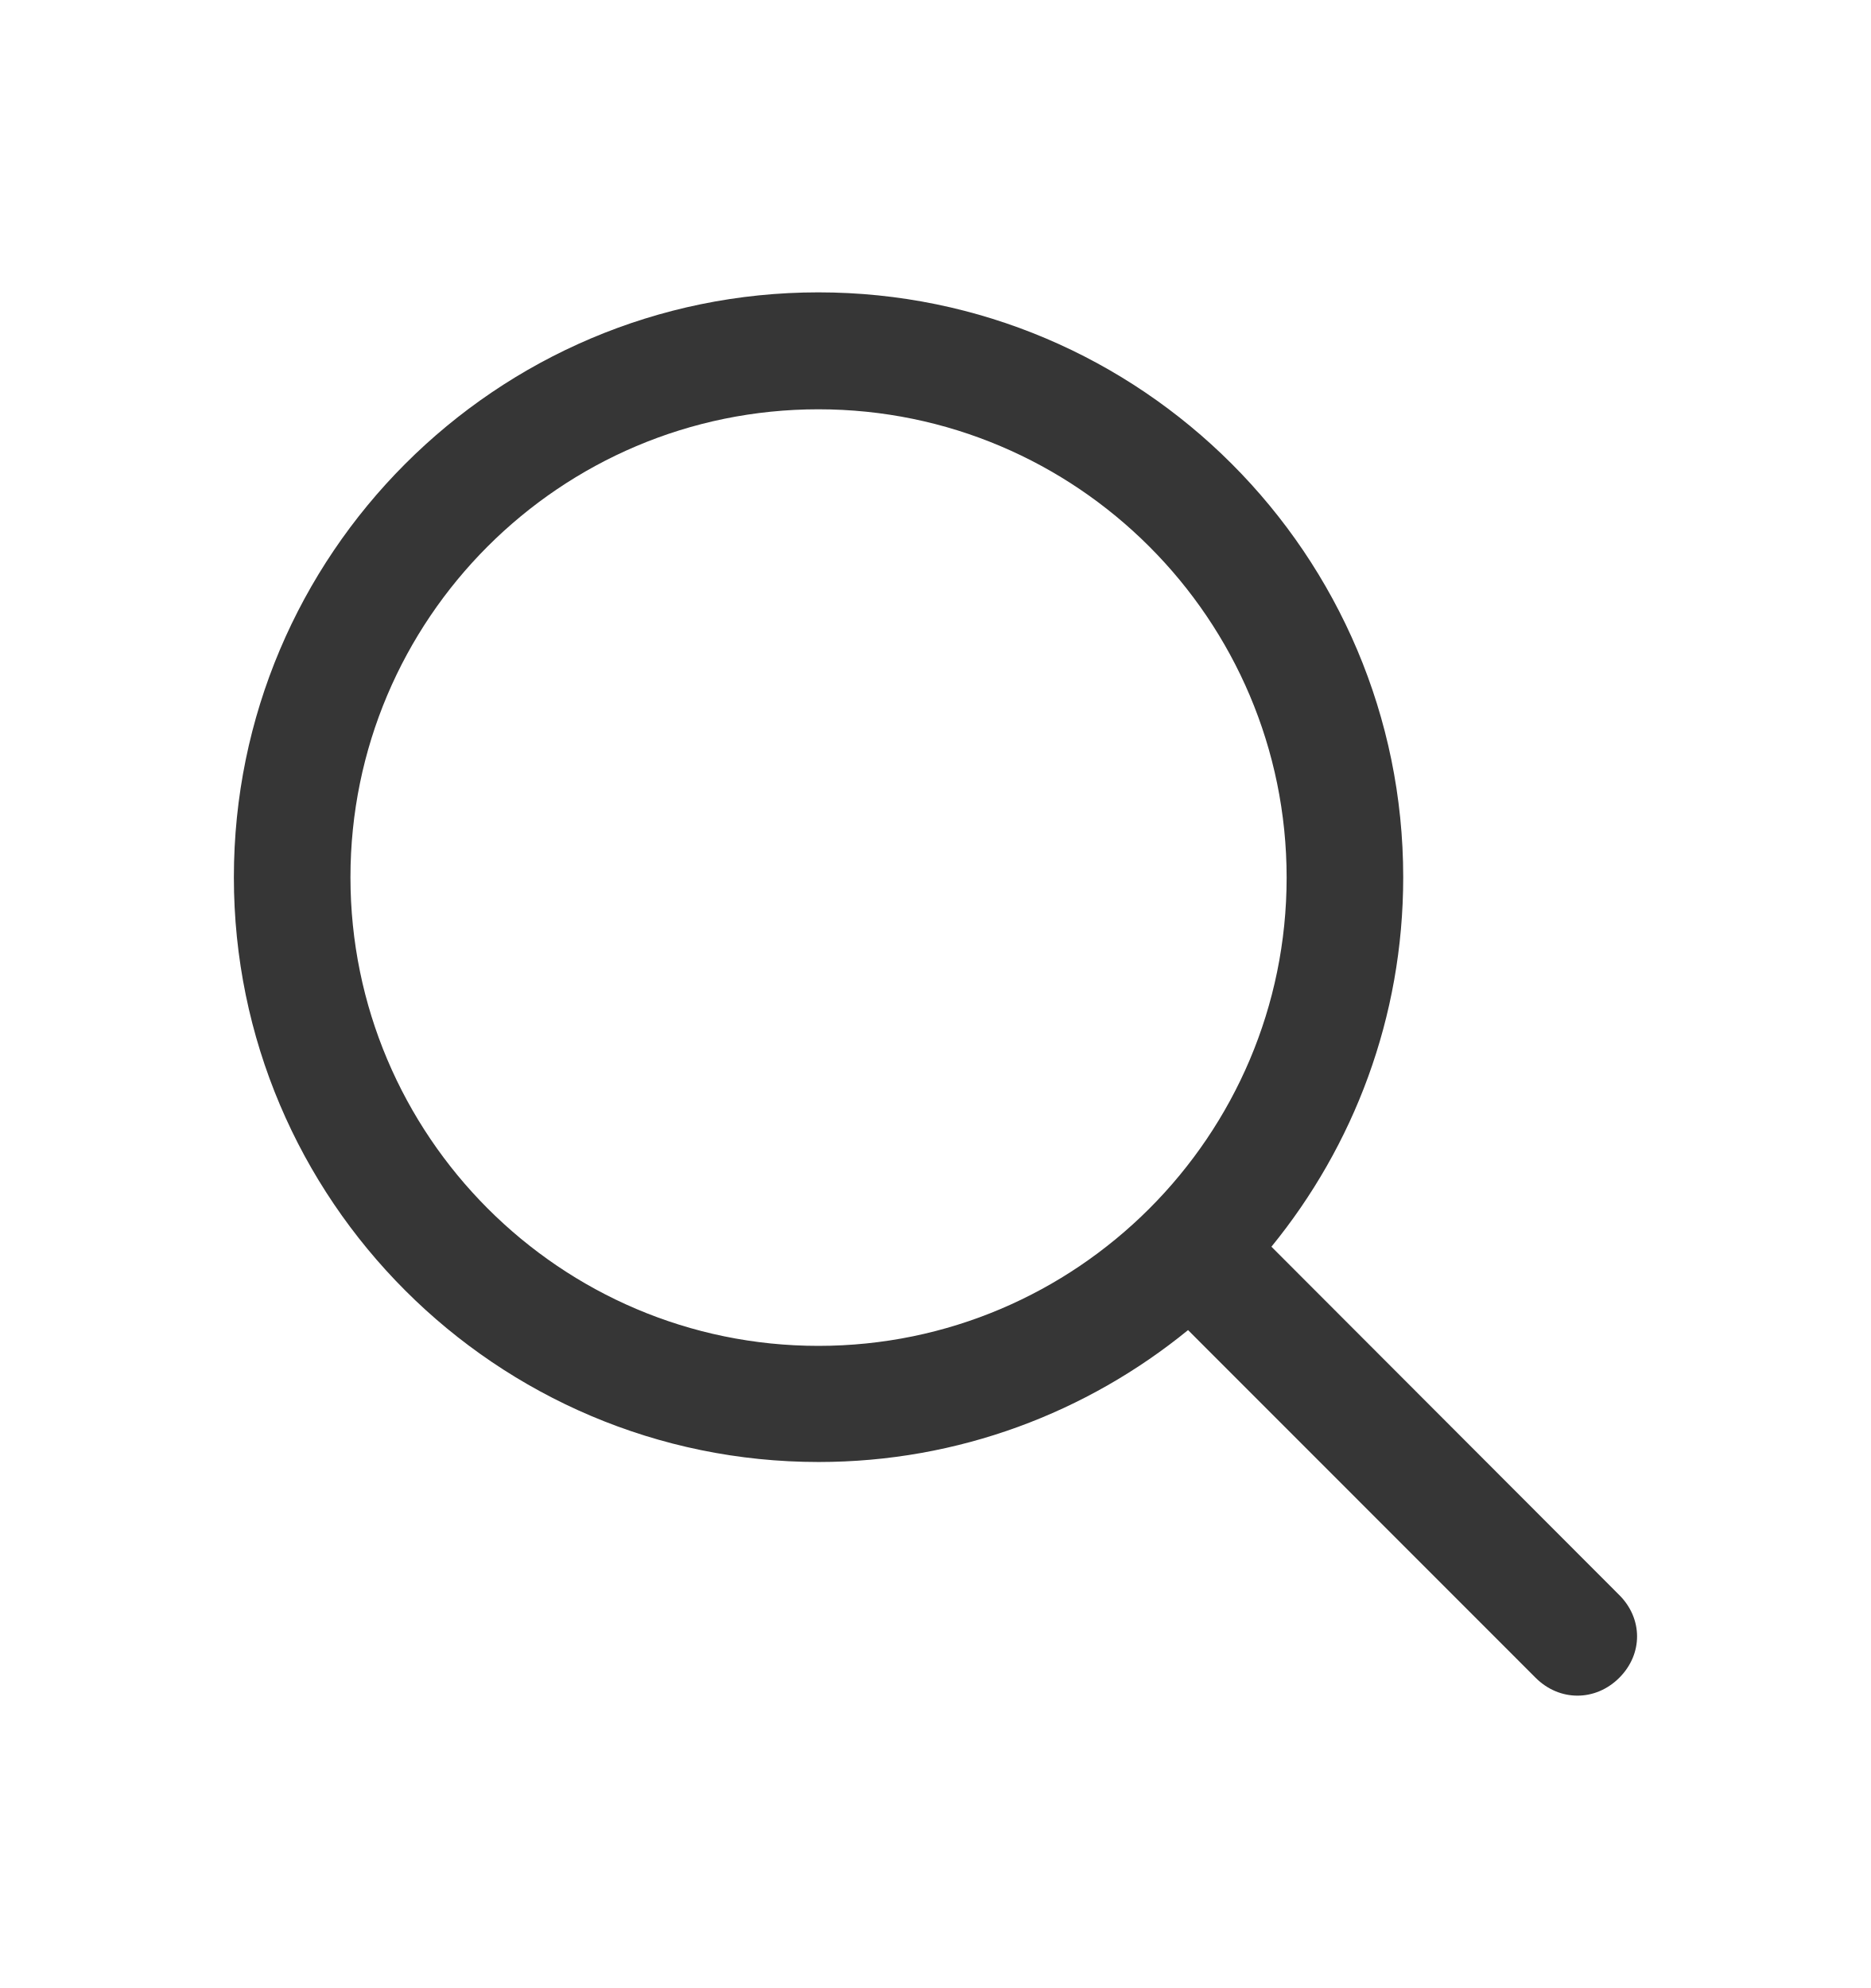
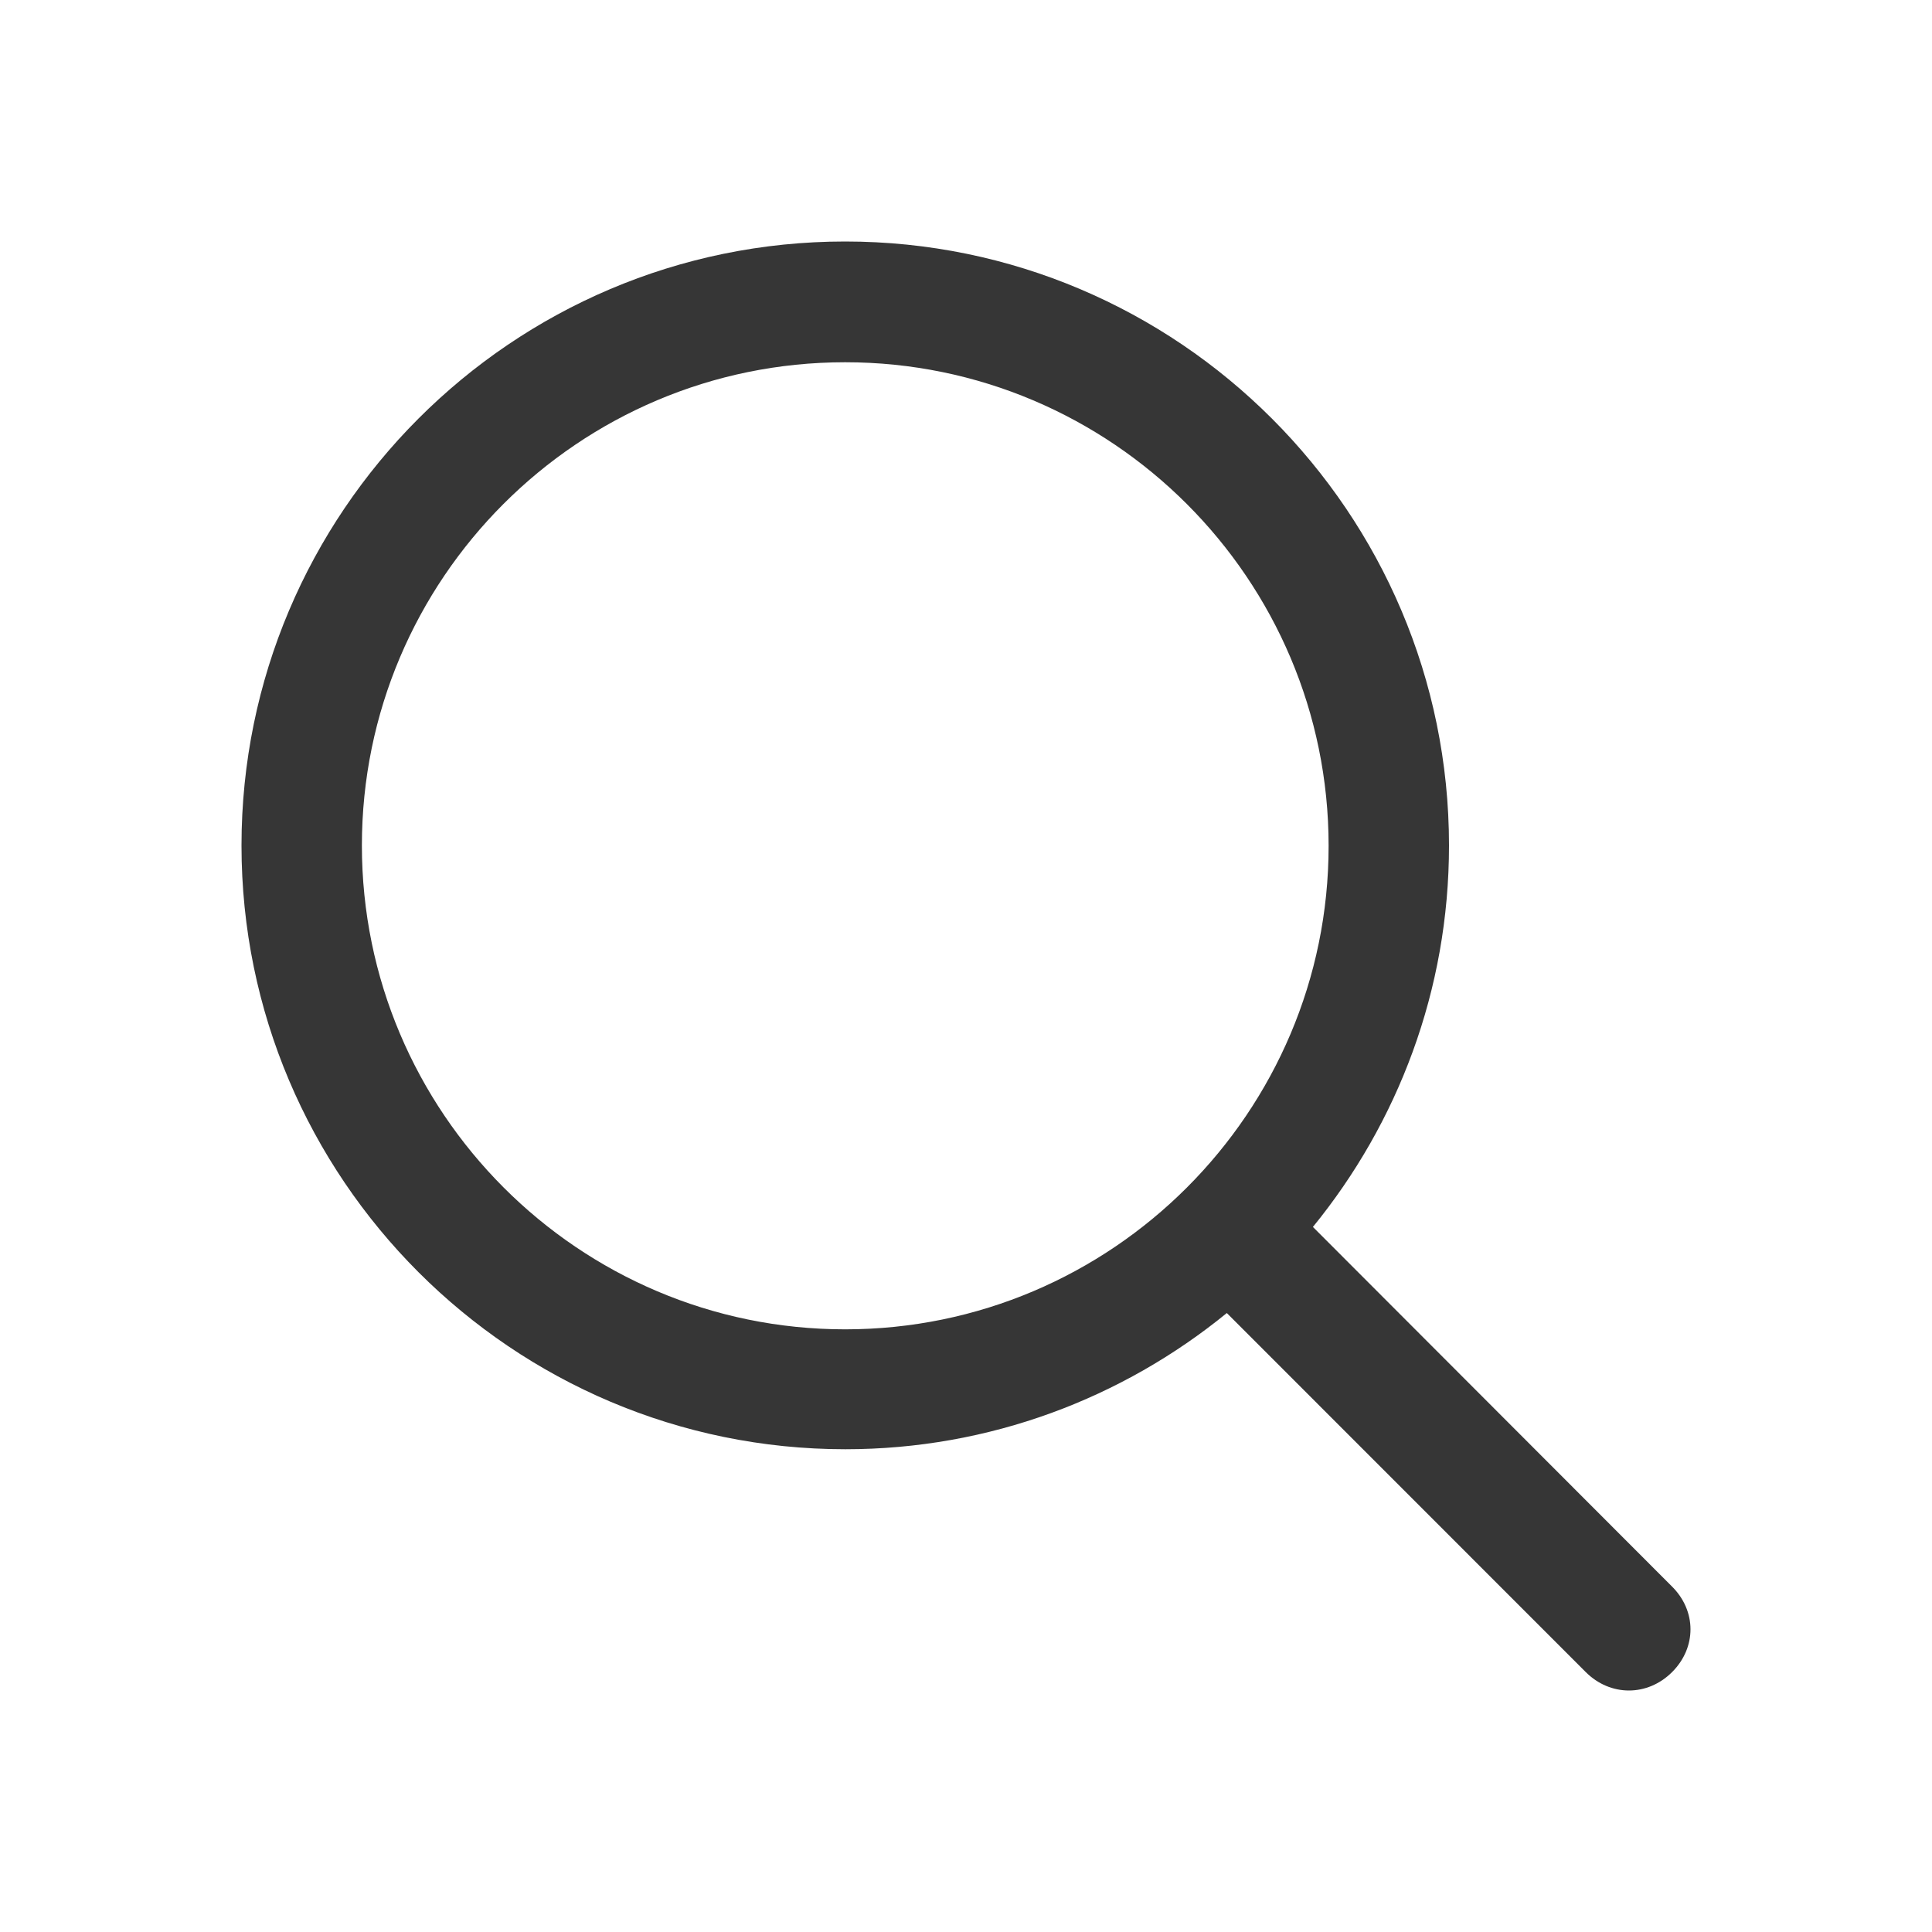
- <svg xmlns="http://www.w3.org/2000/svg" width="16" height="17" viewBox="0 0 16 17" fill="none">
-   <path d="M13.845 13.637L10.873 10.661C11.576 9.799 12 8.701 12 7.502C12 4.745 9.758 2.5 6.999 2.5C4.24 2.5 2 4.745 2 7.502C2 10.259 4.242 12.502 7.001 12.502C8.197 12.502 9.297 12.078 10.16 11.374L13.132 14.347C13.336 14.551 13.644 14.551 13.848 14.347C14.051 14.144 14.051 13.84 13.845 13.637ZM2.997 7.502C2.997 5.294 4.791 3.5 6.999 3.5C9.207 3.5 11.003 5.296 11.003 7.505C11.003 9.713 9.207 11.509 6.999 11.509C4.791 11.509 2.997 9.71 2.997 7.502Z" fill="#363636" />
+ <svg xmlns="http://www.w3.org/2000/svg" width="16" height="16" viewBox="0 0 16 16" fill="none">
+   <path d="M13.845 13.137L10.873 10.161C11.576 9.299 12 8.201 12 7.002C12 4.245 9.758 2 6.999 2C4.24 2 2 4.245 2 7.002C2 9.759 4.242 12.002 7.001 12.002C8.197 12.002 9.297 11.578 10.16 10.874L13.132 13.847C13.336 14.051 13.644 14.051 13.848 13.847C14.051 13.644 14.051 13.34 13.845 13.137ZM2.997 7.002C2.997 4.794 4.791 3 6.999 3C9.207 3 11.003 4.796 11.003 7.005C11.003 9.213 9.207 11.009 6.999 11.009C4.791 11.009 2.997 9.21 2.997 7.002Z" fill="#363636" />
</svg>
